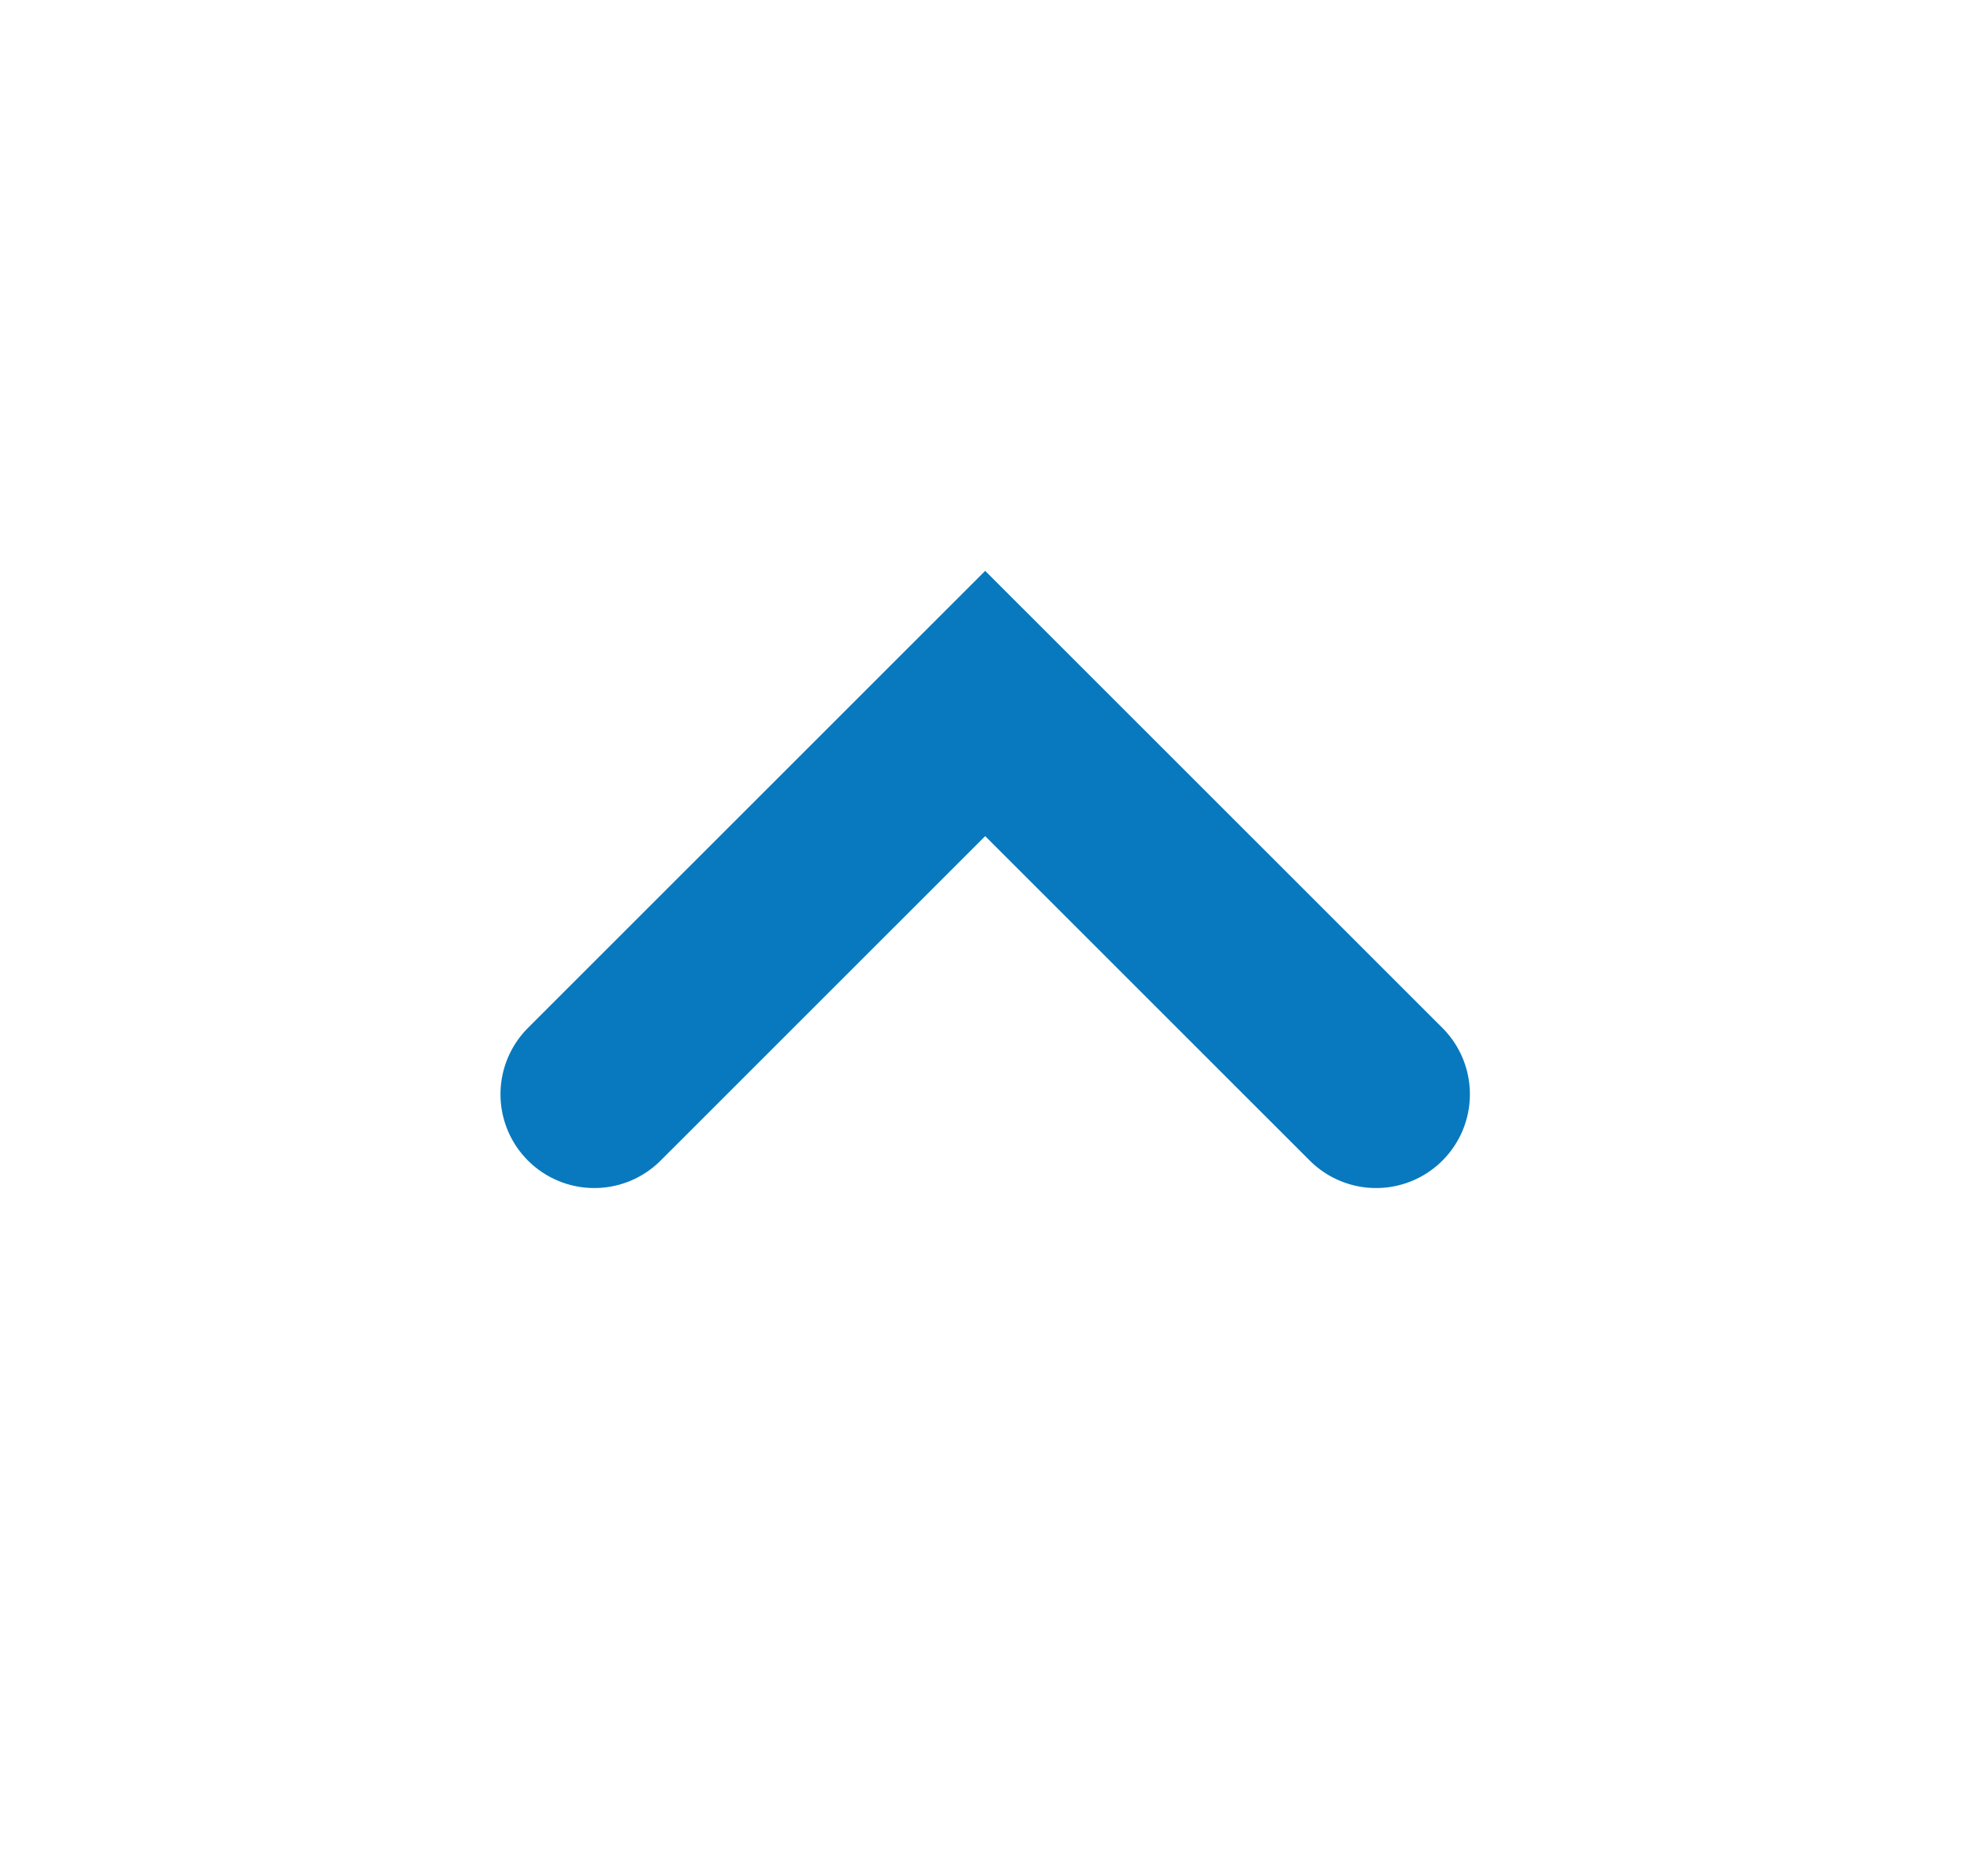
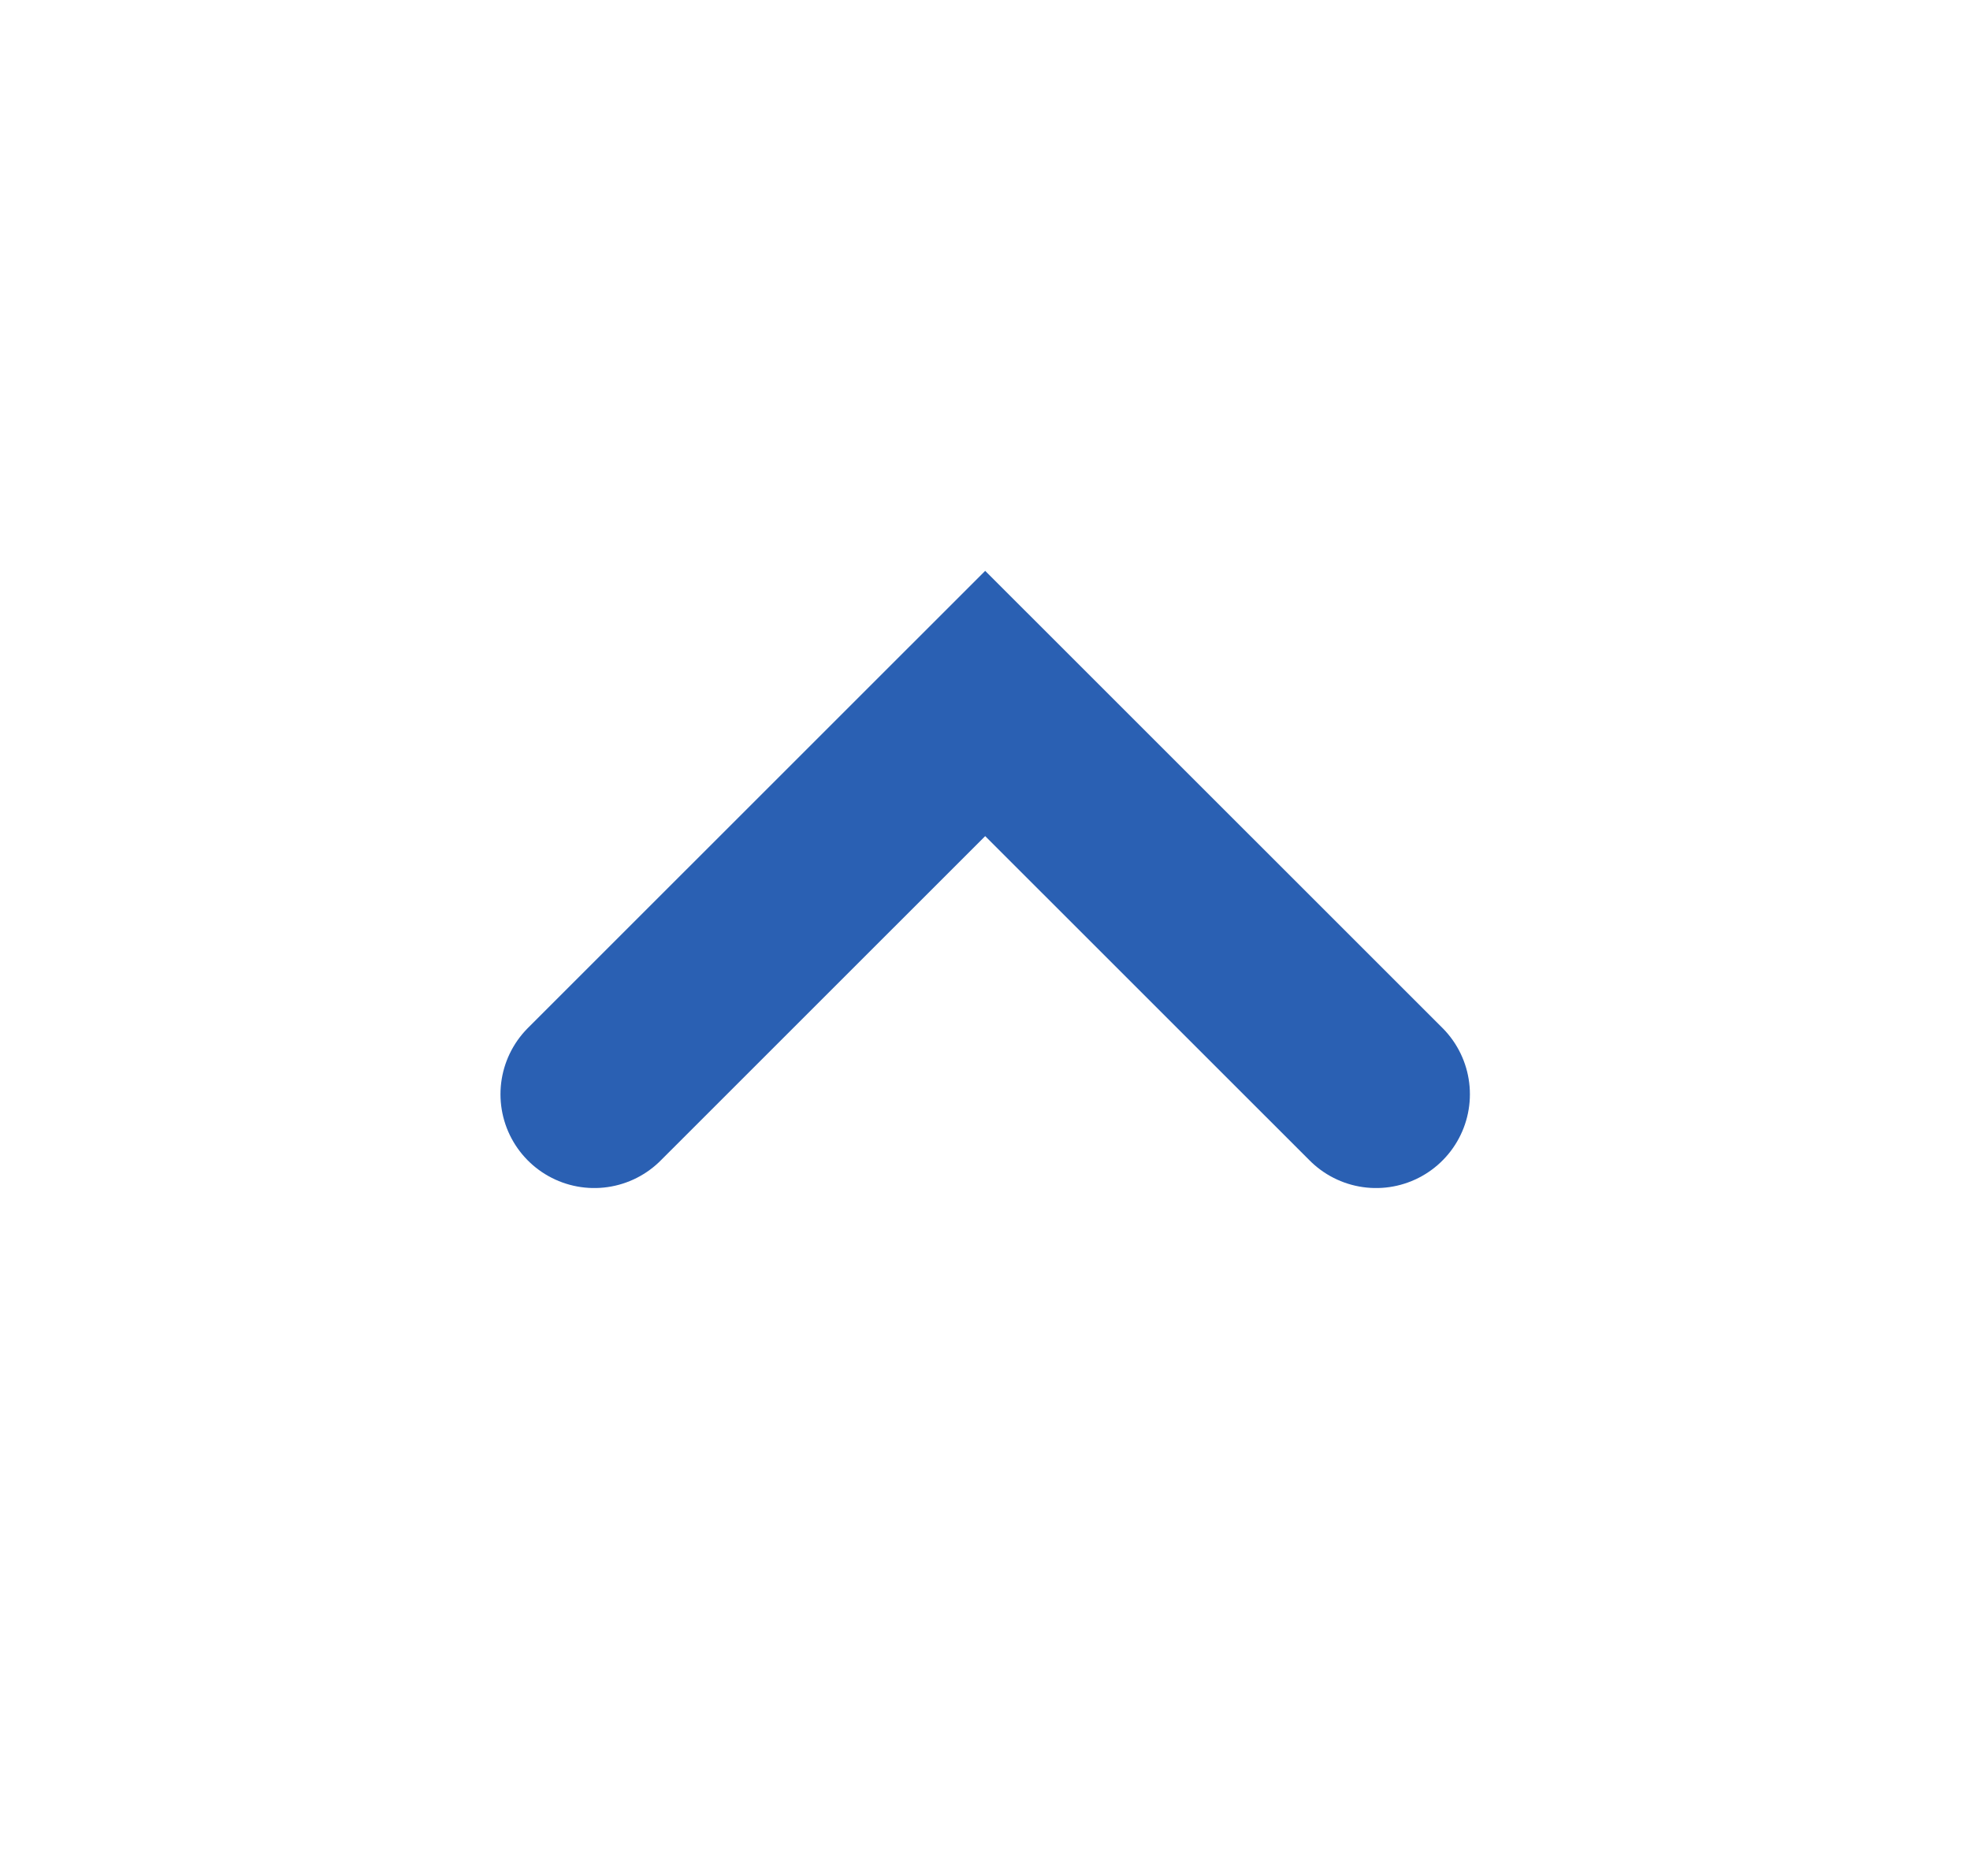
<svg xmlns="http://www.w3.org/2000/svg" width="21" height="20" viewBox="0 0 21 20" fill="none">
  <g id="Desktop / V1.0">
-     <path id="Path 3" d="M6.335 11.666L10.502 7.5L14.669 11.666" stroke="#0879BE" stroke-width="2" stroke-linecap="round" />
+     <path id="Path 3" d="M6.335 11.666L10.502 7.5L14.669 11.666" stroke="#2A60B3" stroke-width="2" stroke-linecap="round" />
  </g>
</svg>
